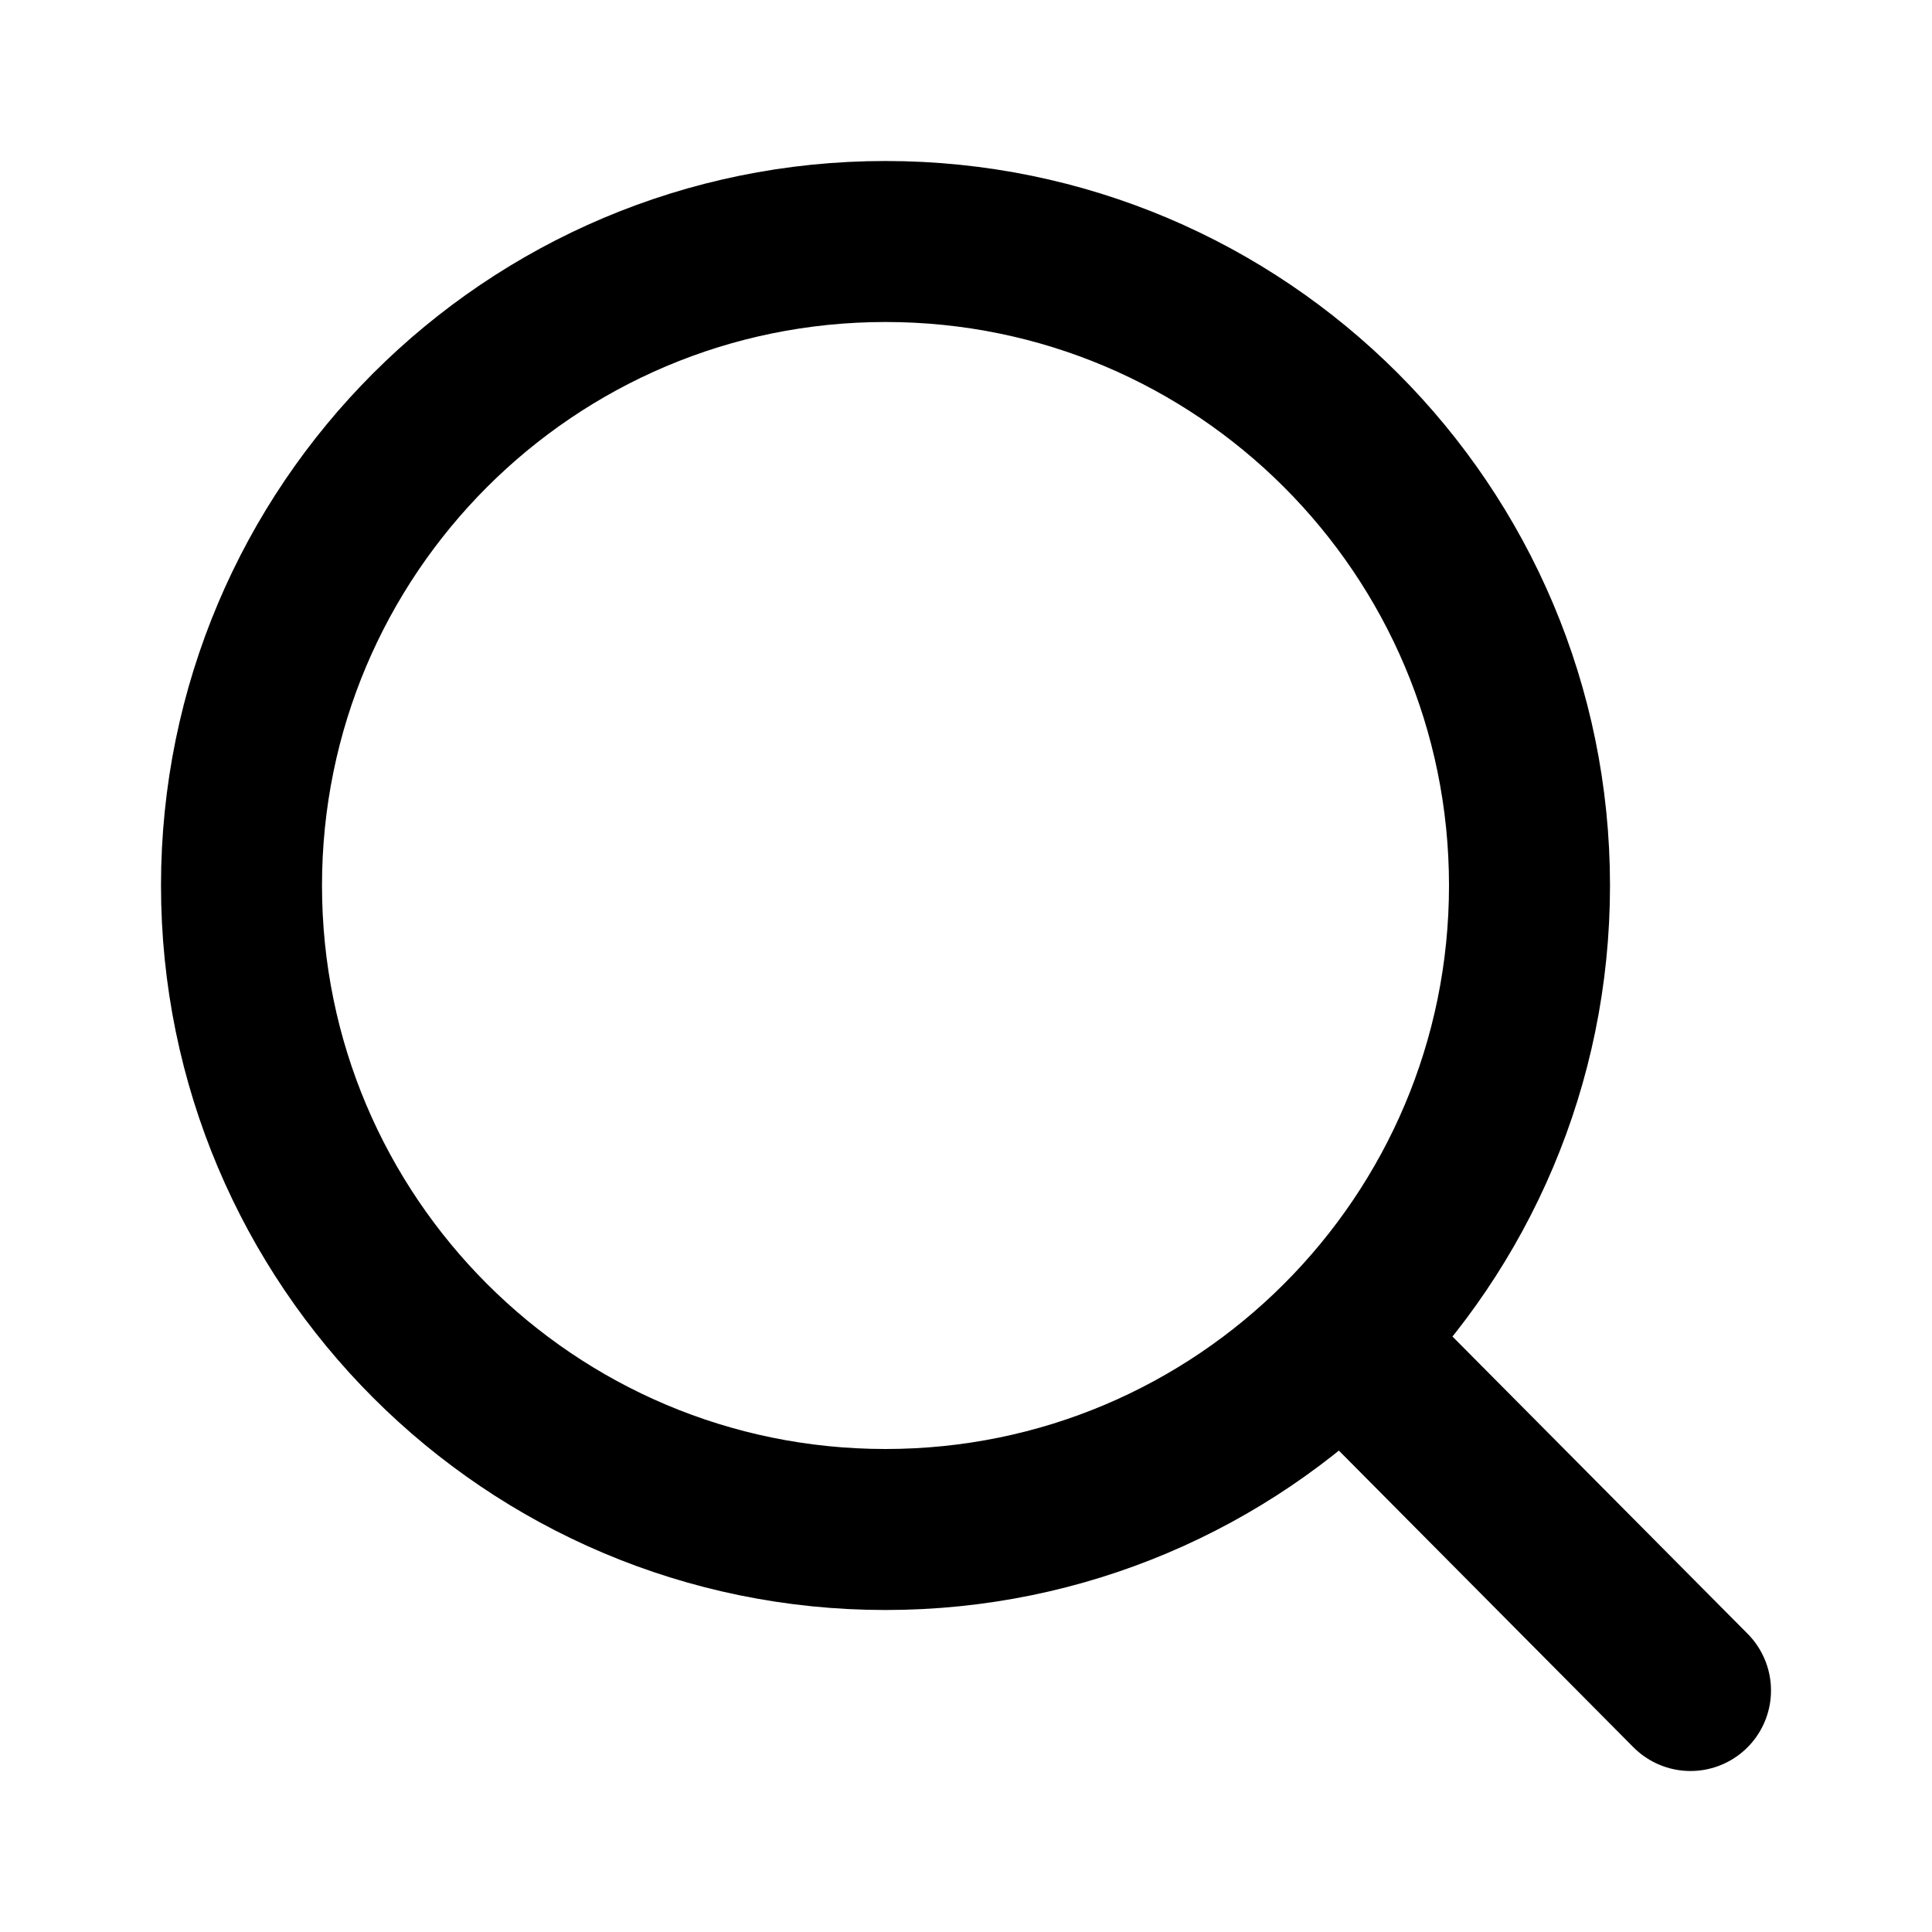
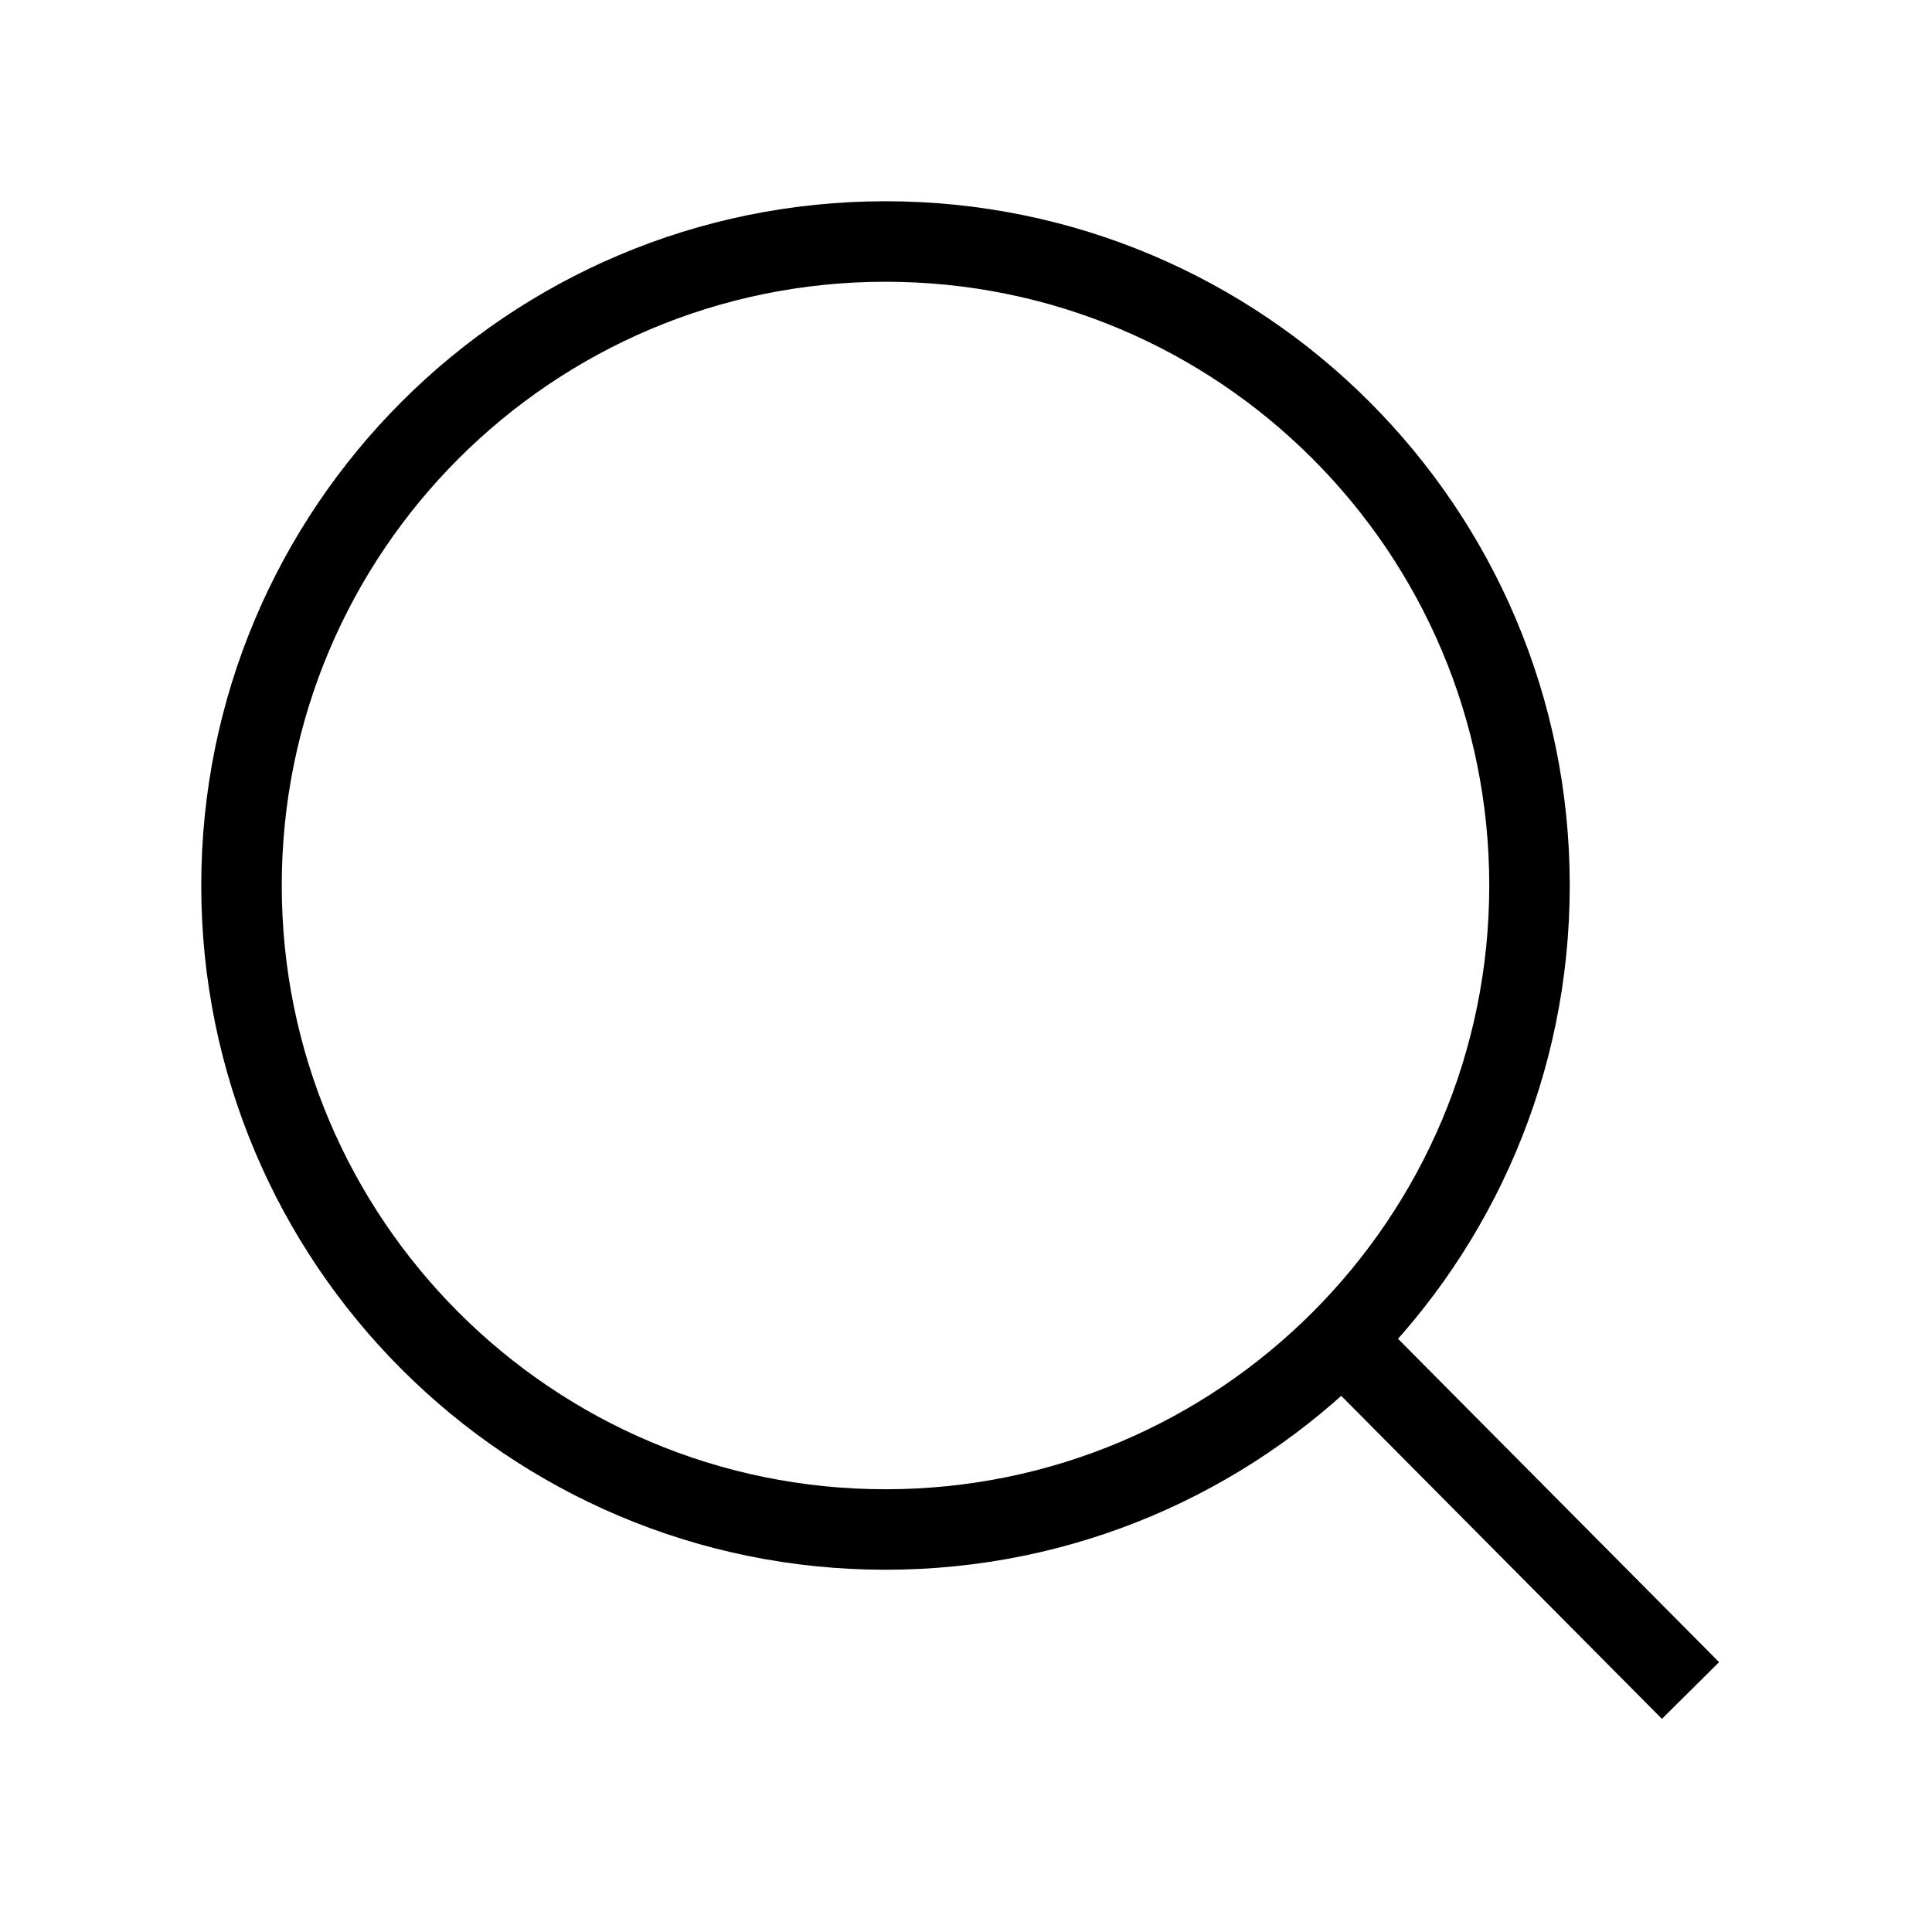
<svg xmlns="http://www.w3.org/2000/svg" width="800px" height="800px" viewBox="0 0 24 24" fill="none">
-   <path d="M16.672 16.641L21 21M19 11C19 15.418 15.418 19 11 19C6.582 19 3 15.418 3 11C3 6.582 6.582 3 11 3C15.418 3 19 6.582 19 11Z" stroke="#000000" stroke-width="2" stroke-linecap="round" stroke-linejoin="round" />
+   <path d="M16.672 16.641L21 21M19 11C19 15.418 15.418 19 11 19C6.582 19 3 15.418 3 11C3 6.582 6.582 3 11 3C15.418 3 19 6.582 19 11Z" stroke="#000000" strokeWidth="2" strokeLinecap="round" strokeLinejoin="round" />
</svg>
